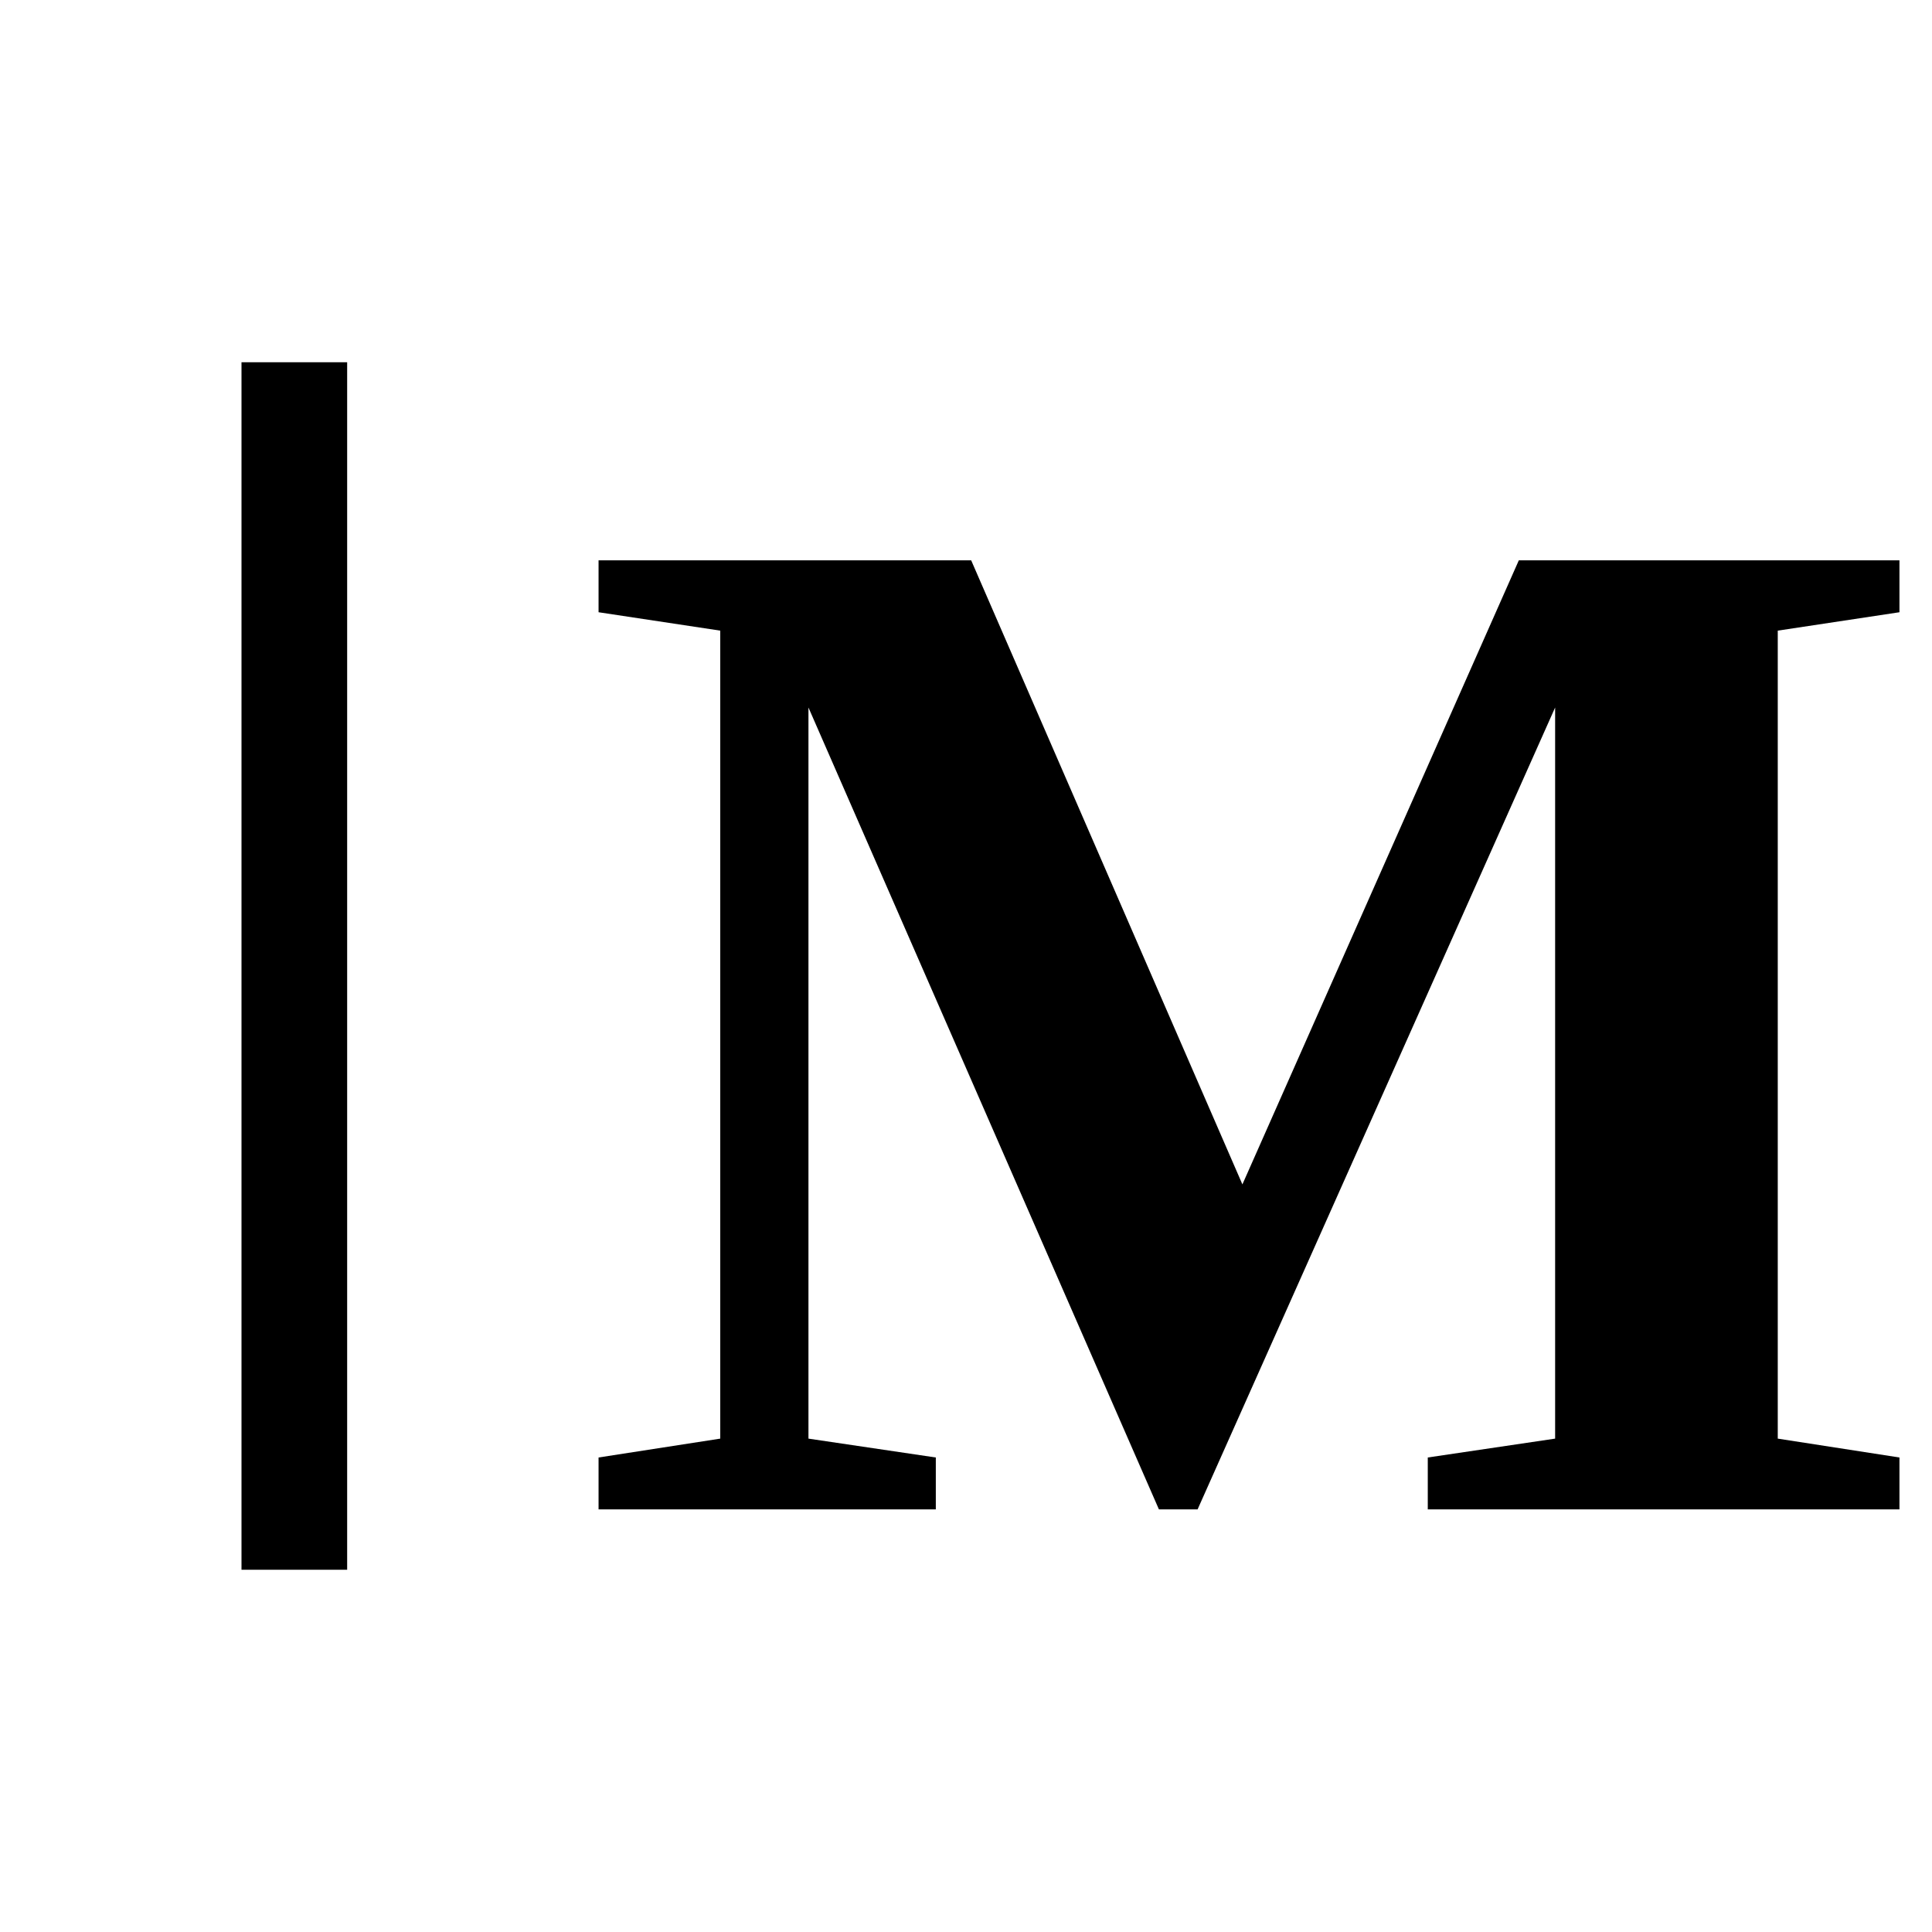
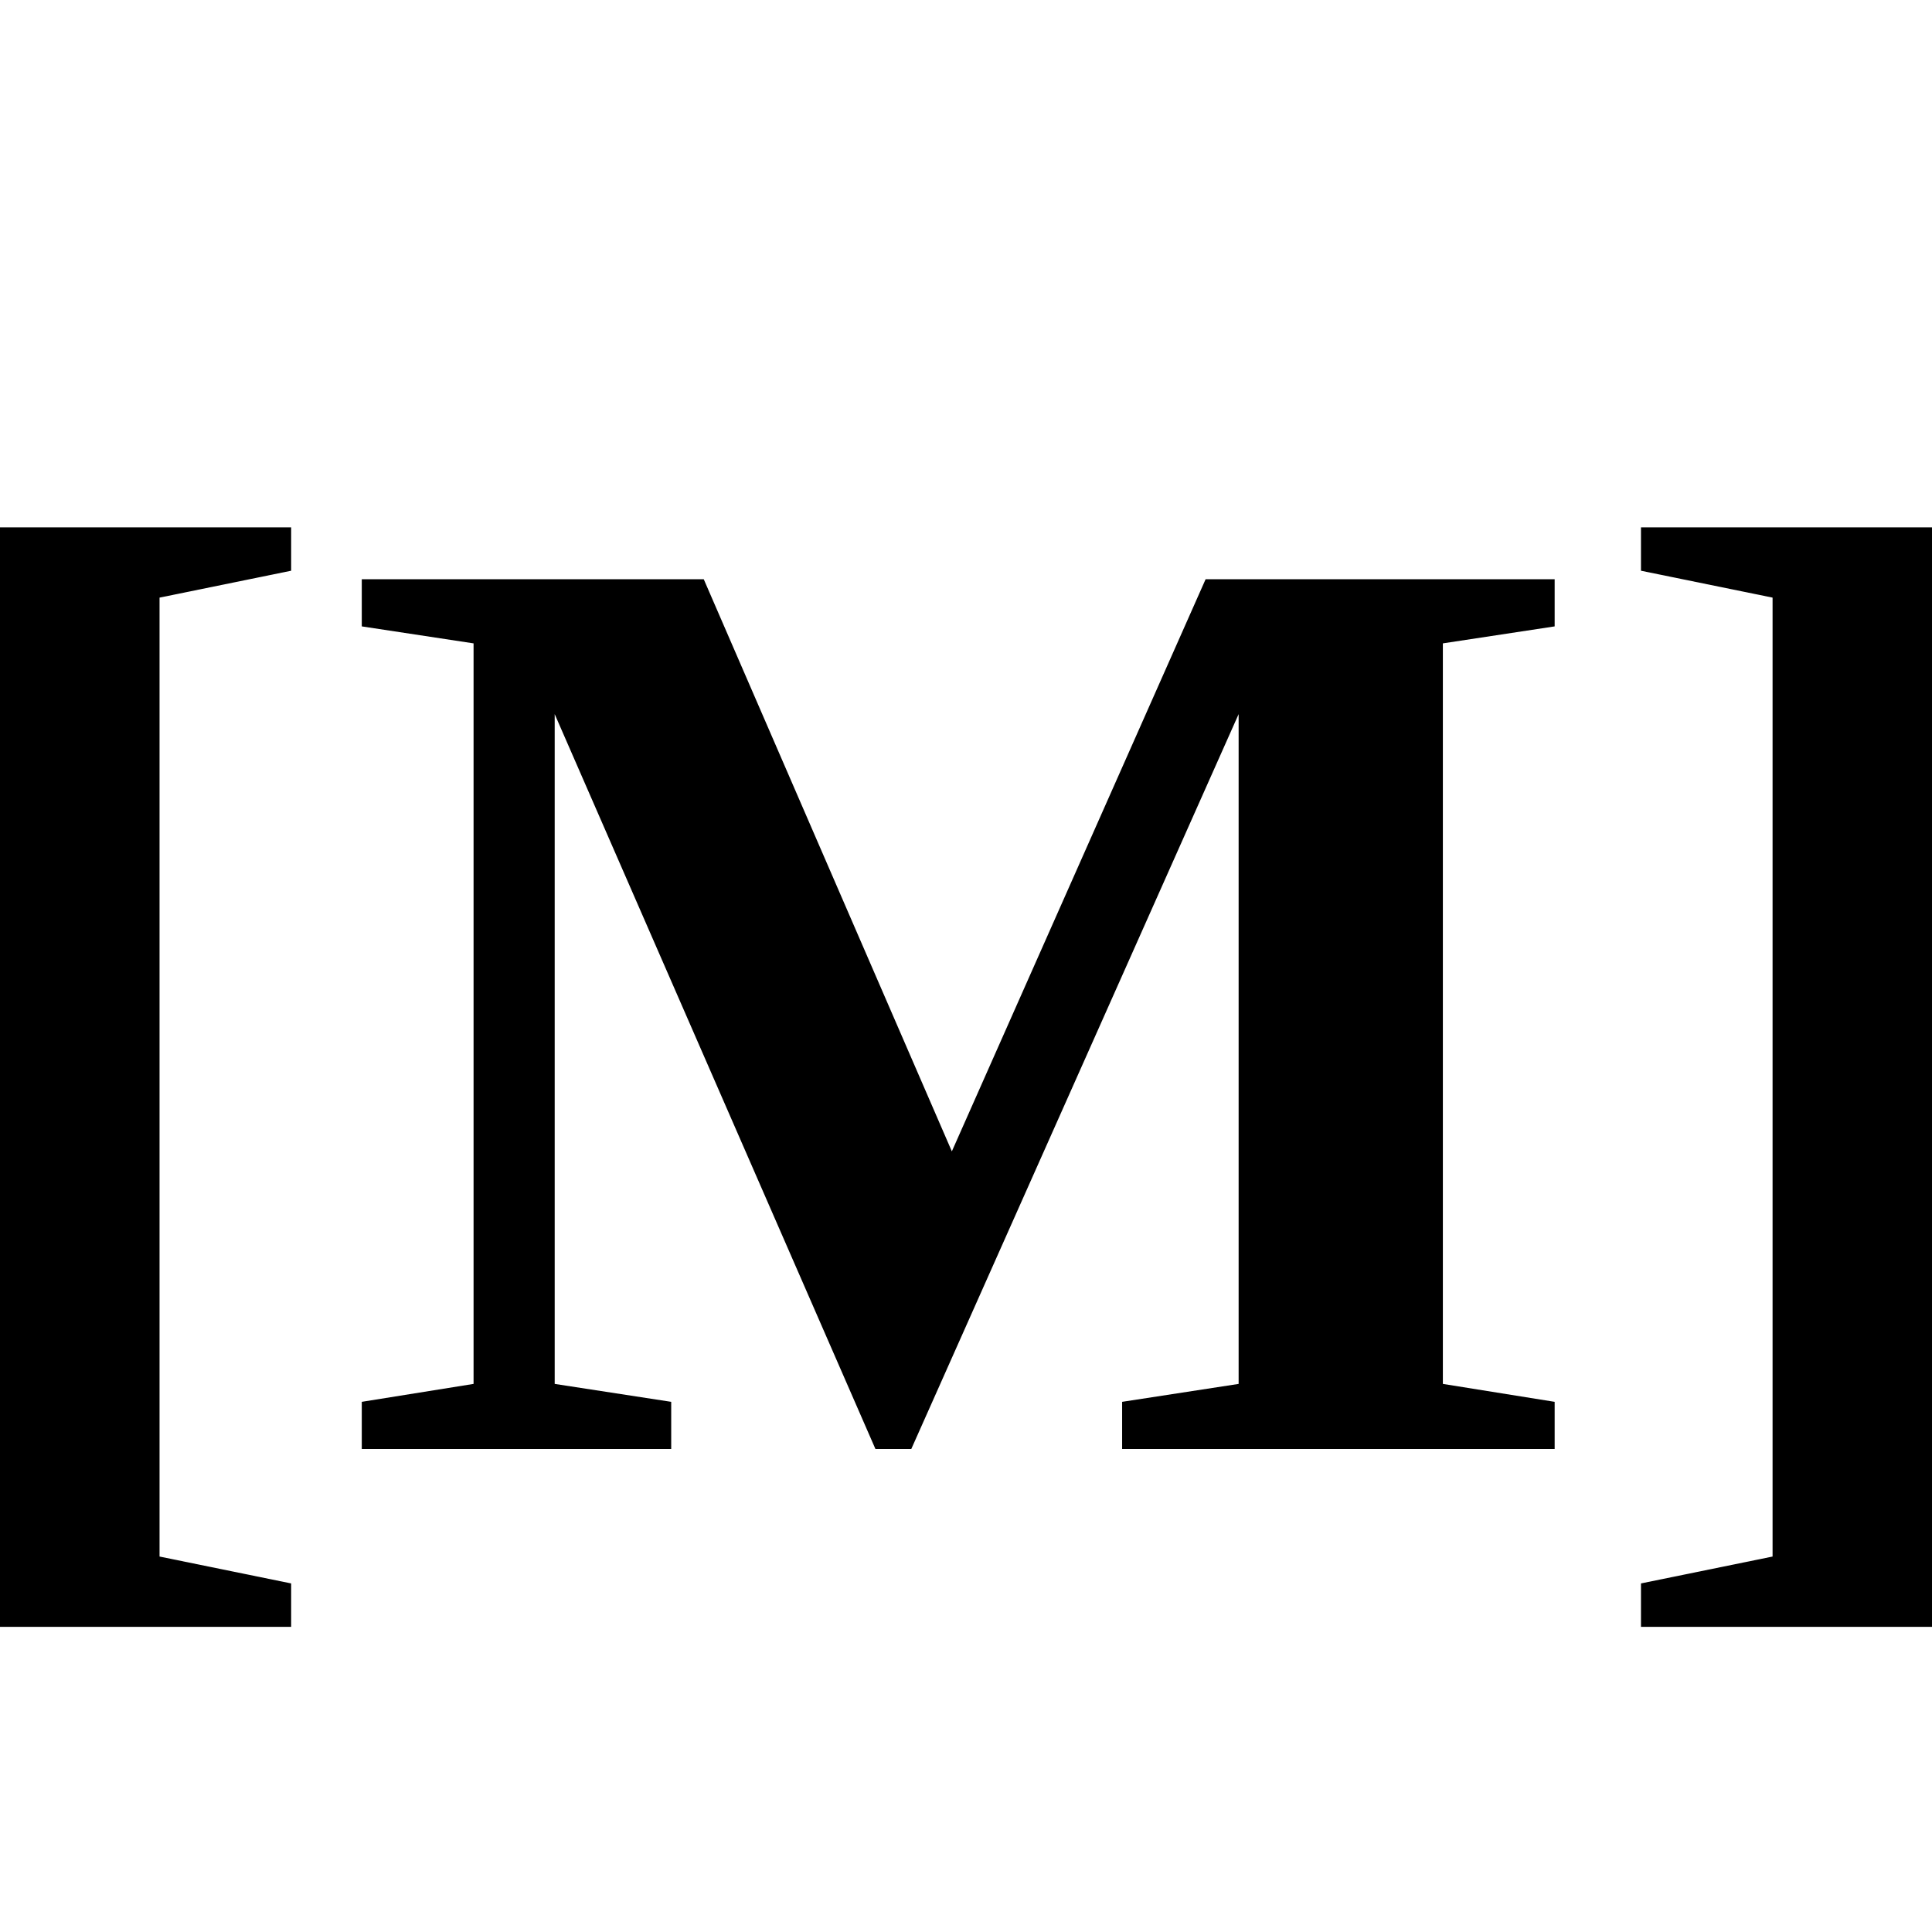
<svg xmlns="http://www.w3.org/2000/svg" viewBox="0 0 64 64" role="img" aria-label="Margin">
-   <rect x="8" y="12" width="3.5" height="40" fill="currentColor" />
-   <text x="19" y="50" font-family="'Fraunces', 'Cormorant Garamond', Georgia, 'Times New Roman', serif" font-weight="600" font-size="48" fill="currentColor">M</text>
+   <text x="32" y="48" text-anchor="middle" font-family="'Fraunces', 'Cormorant Garamond', Georgia, 'Times New Roman', serif" font-weight="600" font-size="44" fill="currentColor">[M]</text>
</svg>
